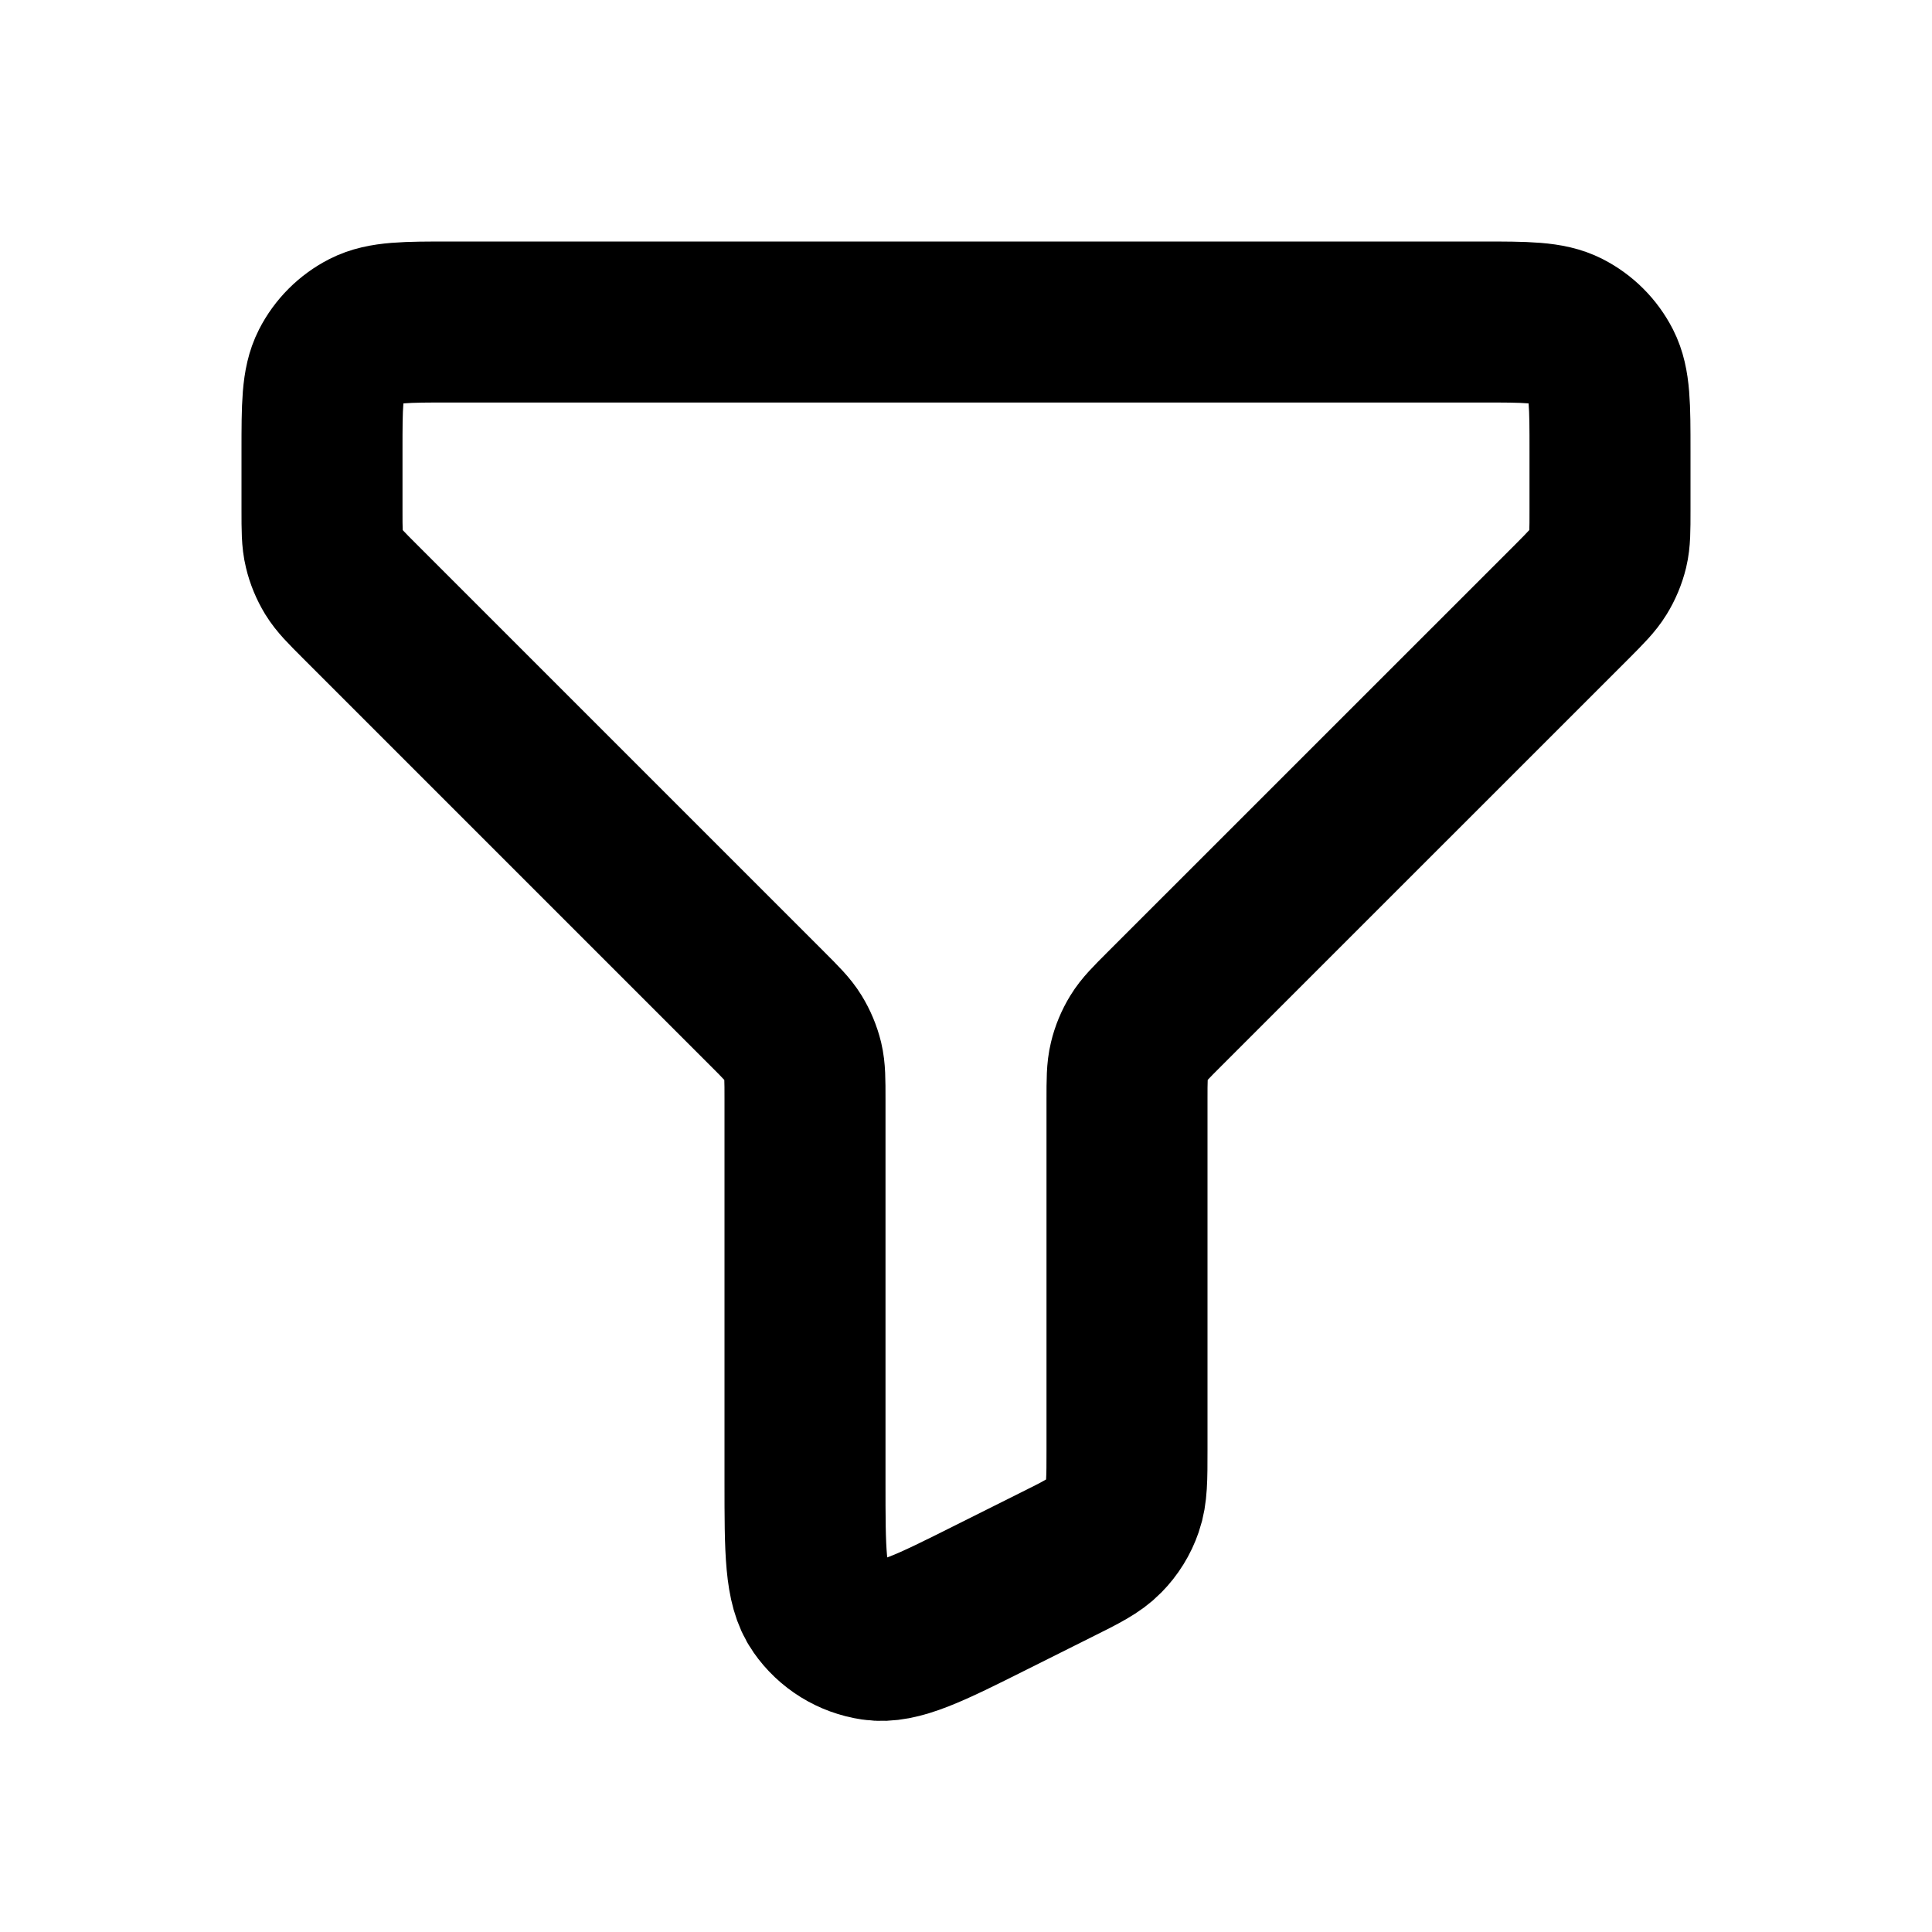
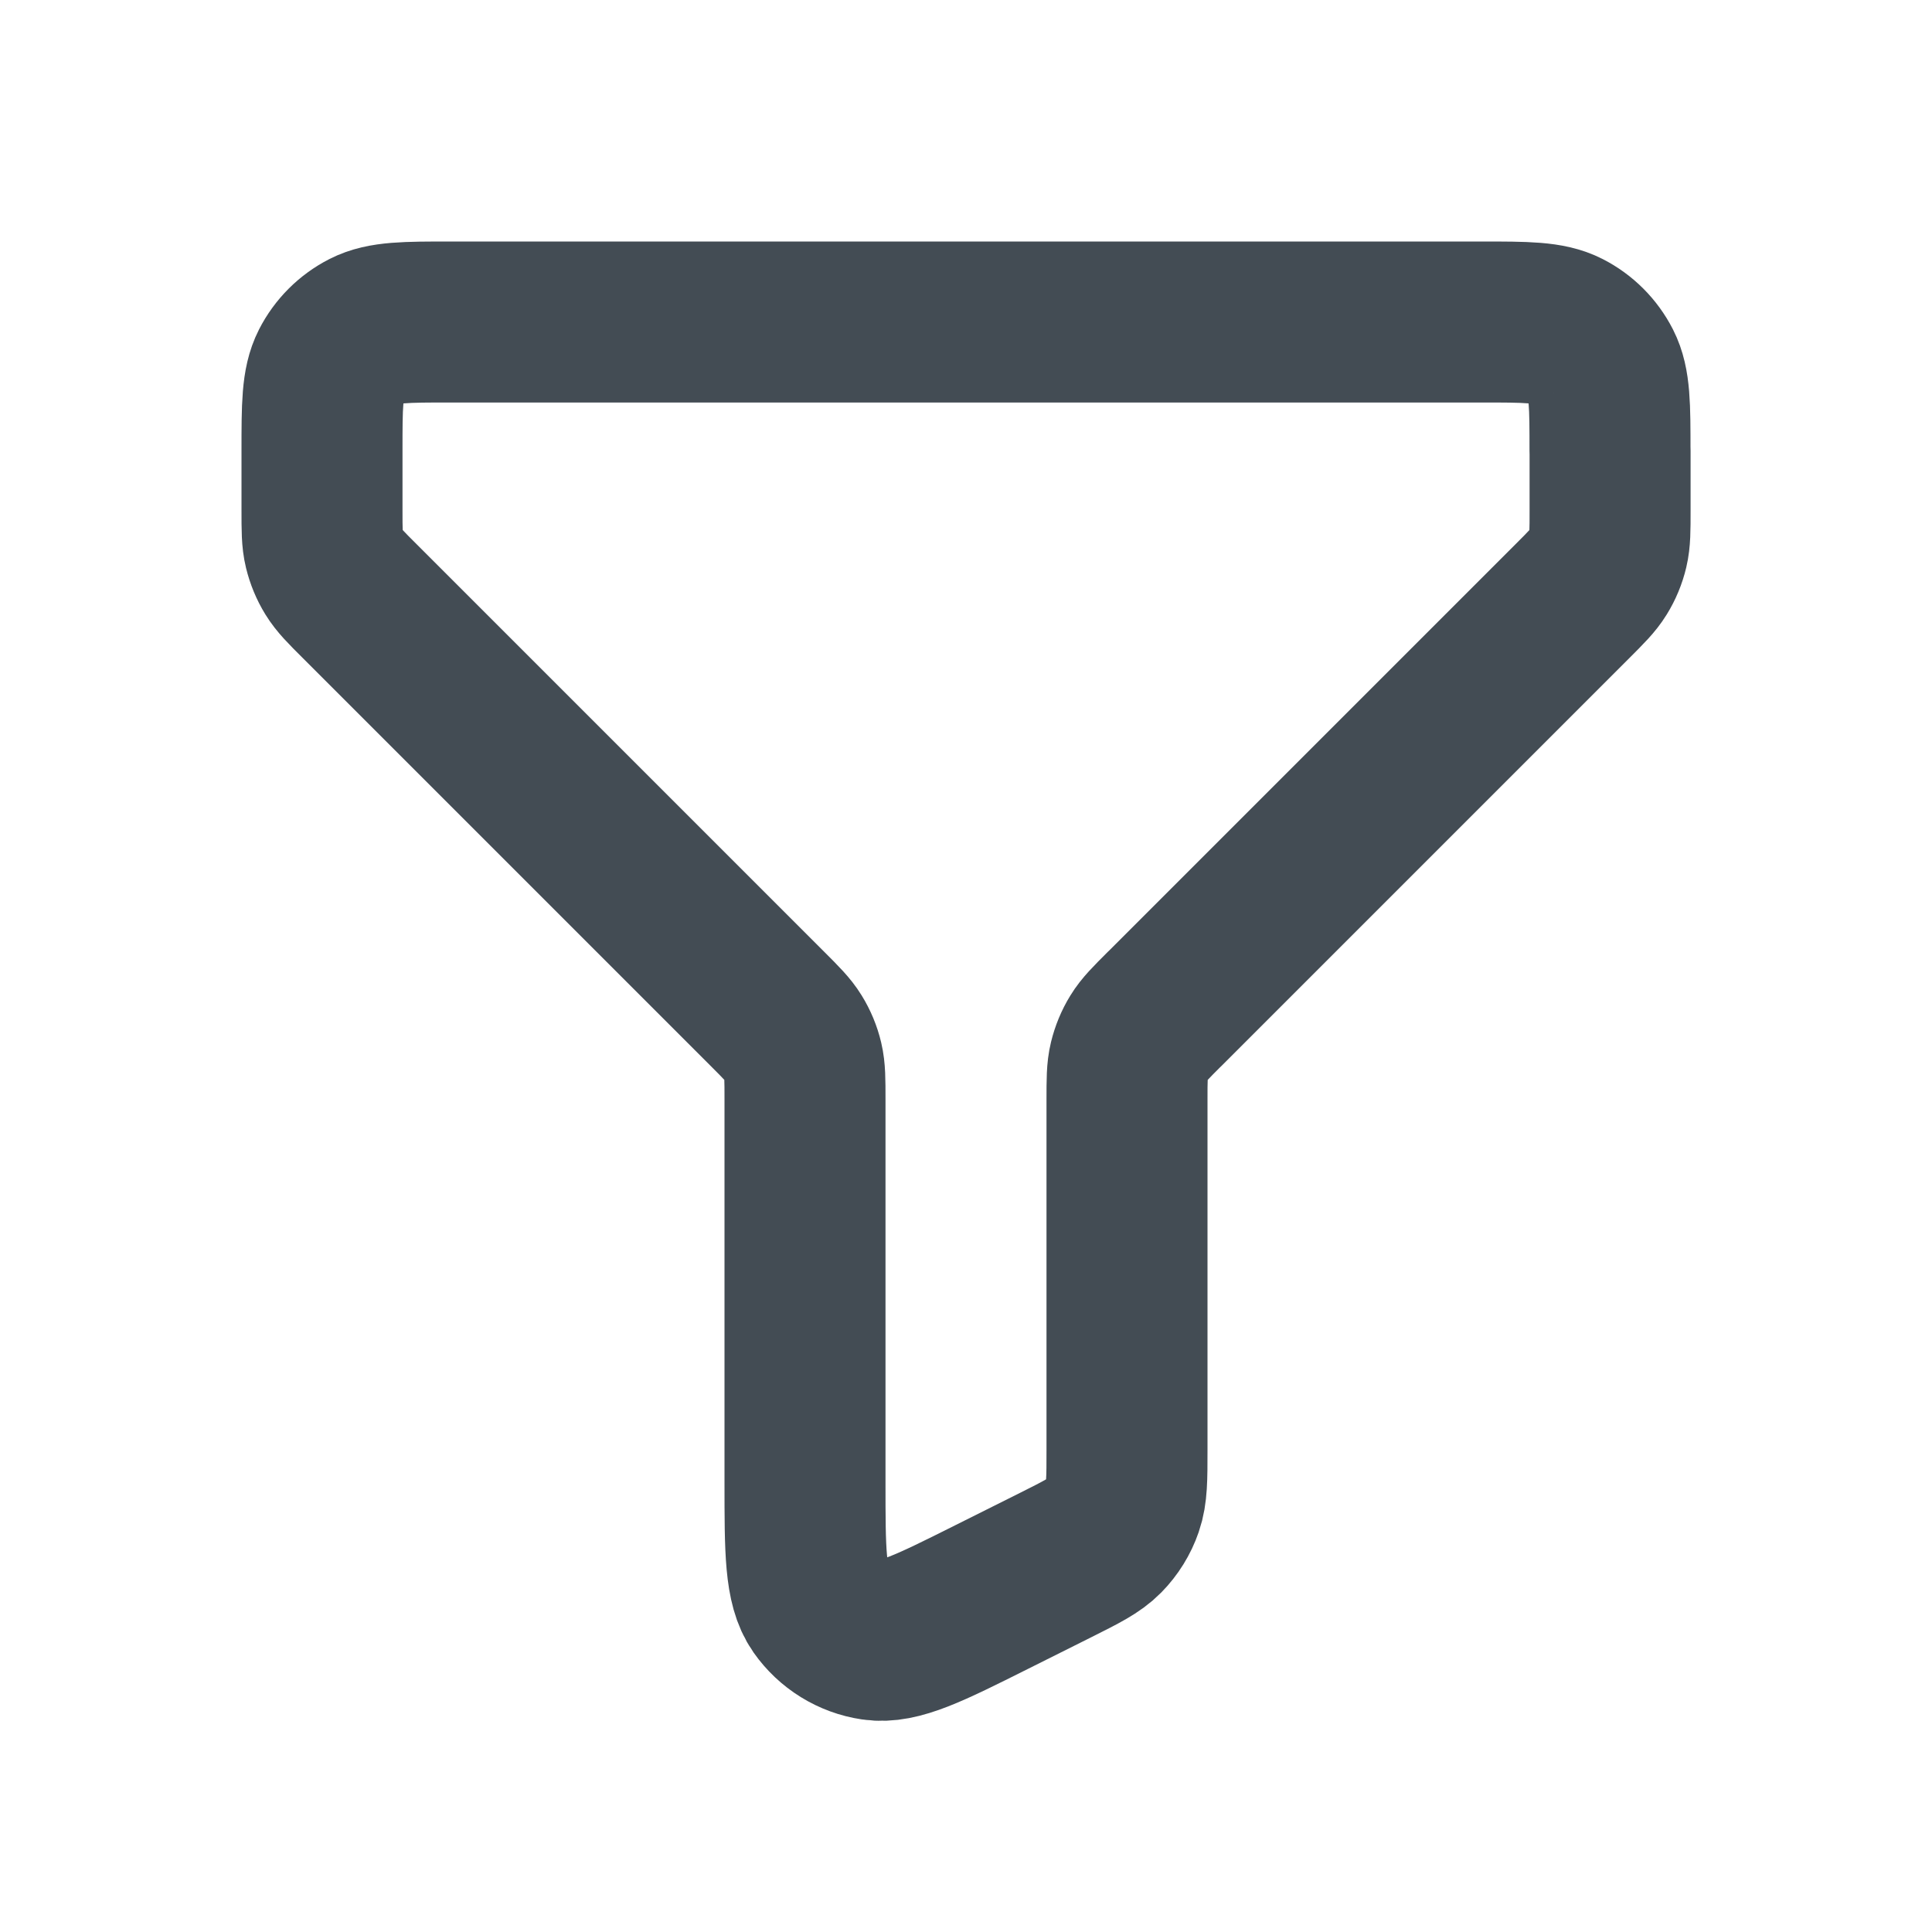
- <svg xmlns="http://www.w3.org/2000/svg" width="800px" height="800px" viewBox="0 0 24 24" fill="none">
-   <g id="Interface / Filter">
-     <path id="Vector" d="M20 5.6C20 5.04 20 4.76 19.891 4.546C19.795 4.358 19.642 4.205 19.454 4.109C19.24 4 18.96 4 18.4 4H5.6C5.04 4 4.76 4 4.546 4.109C4.358 4.205 4.205 4.358 4.109 4.546C4 4.76 4 5.04 4 5.6V6.337C4 6.582 4 6.704 4.028 6.819C4.052 6.921 4.093 7.019 4.147 7.108C4.209 7.209 4.296 7.296 4.469 7.469L9.531 12.531C9.704 12.704 9.79 12.79 9.852 12.891C9.907 12.981 9.948 13.079 9.973 13.181C10 13.295 10 13.415 10 13.655V18.411C10 19.268 10 19.697 10.181 19.955C10.338 20.181 10.581 20.331 10.854 20.371C11.165 20.417 11.549 20.226 12.315 19.842L13.115 19.442C13.437 19.282 13.597 19.201 13.714 19.081C13.818 18.976 13.897 18.849 13.945 18.708C14 18.55 14 18.37 14 18.011V13.663C14 13.418 14 13.296 14.028 13.181C14.052 13.079 14.093 12.981 14.148 12.891C14.209 12.791 14.295 12.705 14.465 12.535L14.469 12.531L19.532 7.469C19.704 7.296 19.79 7.209 19.852 7.108C19.907 7.019 19.948 6.921 19.973 6.819C20 6.706 20 6.584 20 6.345V5.6Z" stroke="#000000" stroke-width="2" stroke-linecap="round" stroke-linejoin="round" />
+ <svg xmlns="http://www.w3.org/2000/svg" width="24" height="24" fill="none">
+   <g>
+     <g id="Interface / Filter">
+       <path stroke-linejoin="round" stroke-linecap="round" stroke-width="2" stroke="#434c54" d="m20,5.6c0,-0.56 -0,-0.84 -0.109,-1.054c-0.096,-0.188 -0.248,-0.341 -0.436,-0.437c-0.214,-0.109 -0.494,-0.109 -1.055,-0.109l-12.8,0c-0.56,0 -0.84,0 -1.054,0.109c-0.188,0.096 -0.341,0.249 -0.437,0.437c-0.109,0.214 -0.109,0.494 -0.109,1.054l0,0.737c0,0.245 0,0.367 0.028,0.482c0.025,0.102 0.065,0.2 0.12,0.289c0.062,0.101 0.148,0.188 0.321,0.36l5.063,5.063c0.173,0.173 0.259,0.259 0.321,0.36c0.055,0.089 0.096,0.187 0.12,0.289c0.027,0.114 0.027,0.235 0.027,0.474l0,4.756c0,0.857 0,1.286 0.18,1.544c0.158,0.225 0.401,0.376 0.673,0.416c0.312,0.046 0.695,-0.145 1.462,-0.529l0.8,-0.4c0.321,-0.161 0.481,-0.241 0.599,-0.361c0.104,-0.106 0.183,-0.233 0.231,-0.373c0.055,-0.159 0.055,-0.338 0.055,-0.697l0,-4.348c0,-0.245 0,-0.367 0.028,-0.482c0.025,-0.102 0.065,-0.2 0.12,-0.289c0.061,-0.1 0.147,-0.186 0.318,-0.357l0.004,-0.003l5.063,-5.063c0.173,-0.173 0.259,-0.259 0.321,-0.36c0.055,-0.089 0.096,-0.187 0.12,-0.289c0.027,-0.114 0.027,-0.235 0.027,-0.475l0,-0.745z" id="Vector" />
+     </g>
  </g>
</svg>
